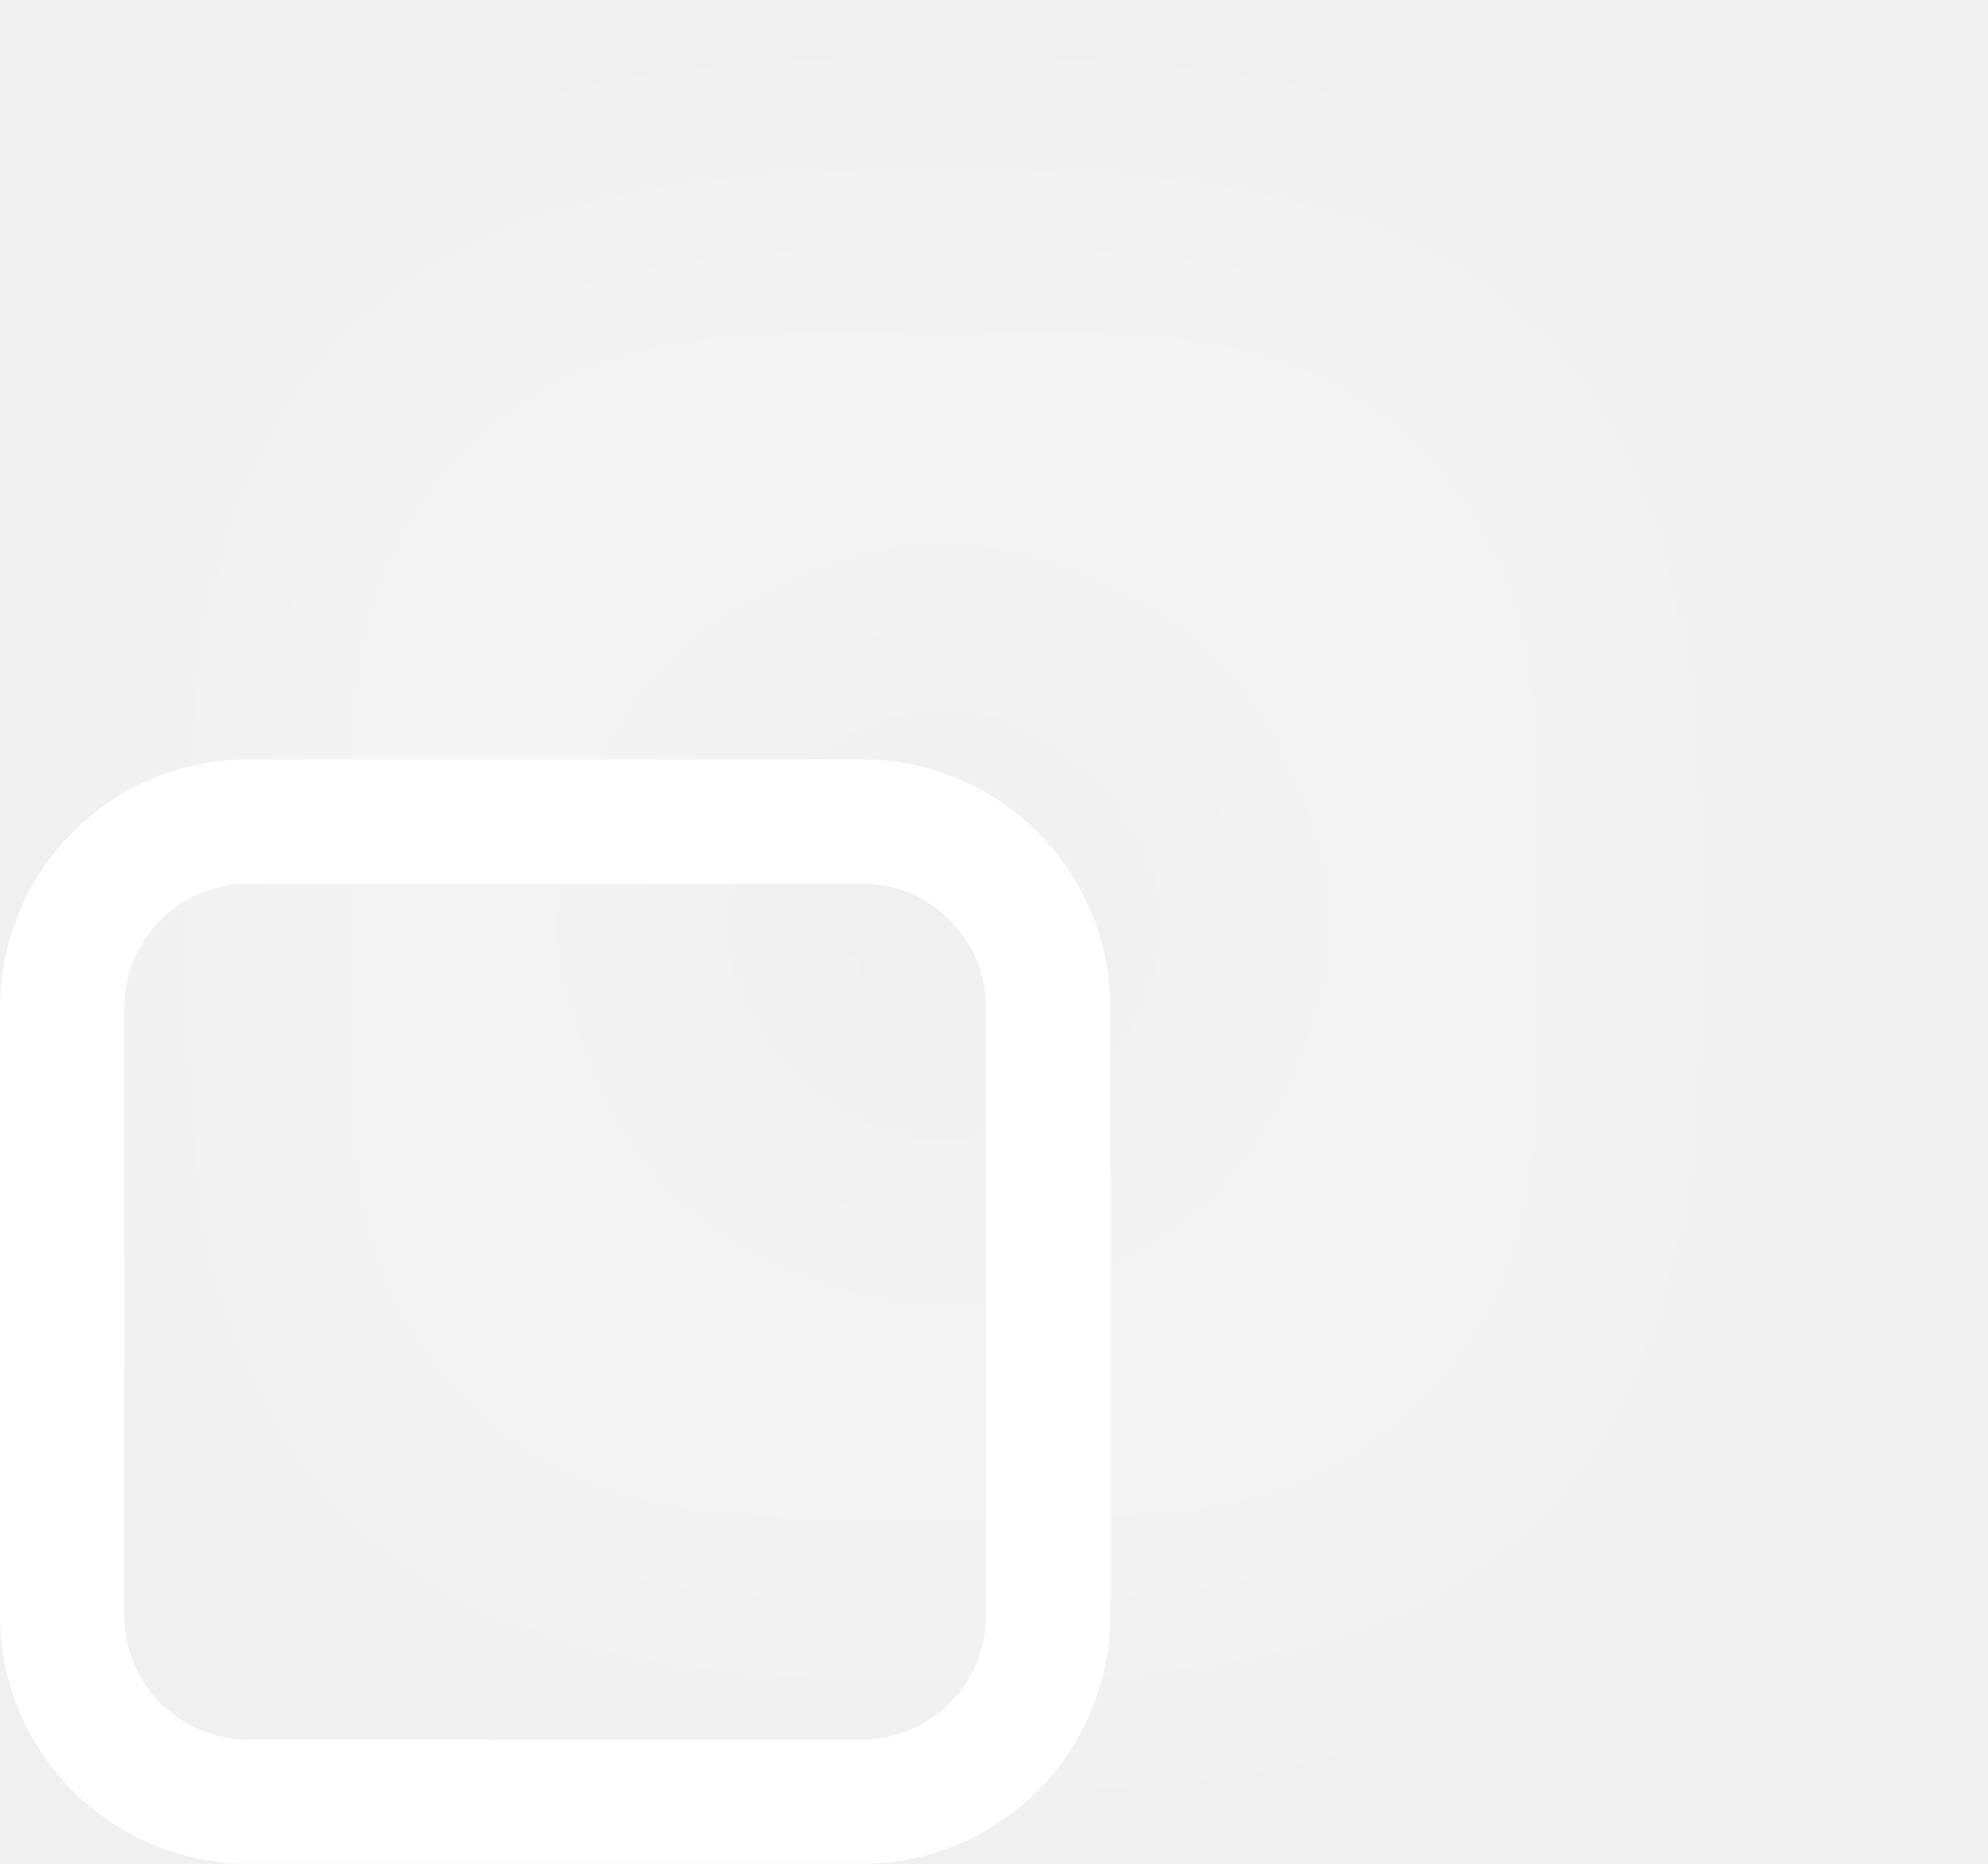
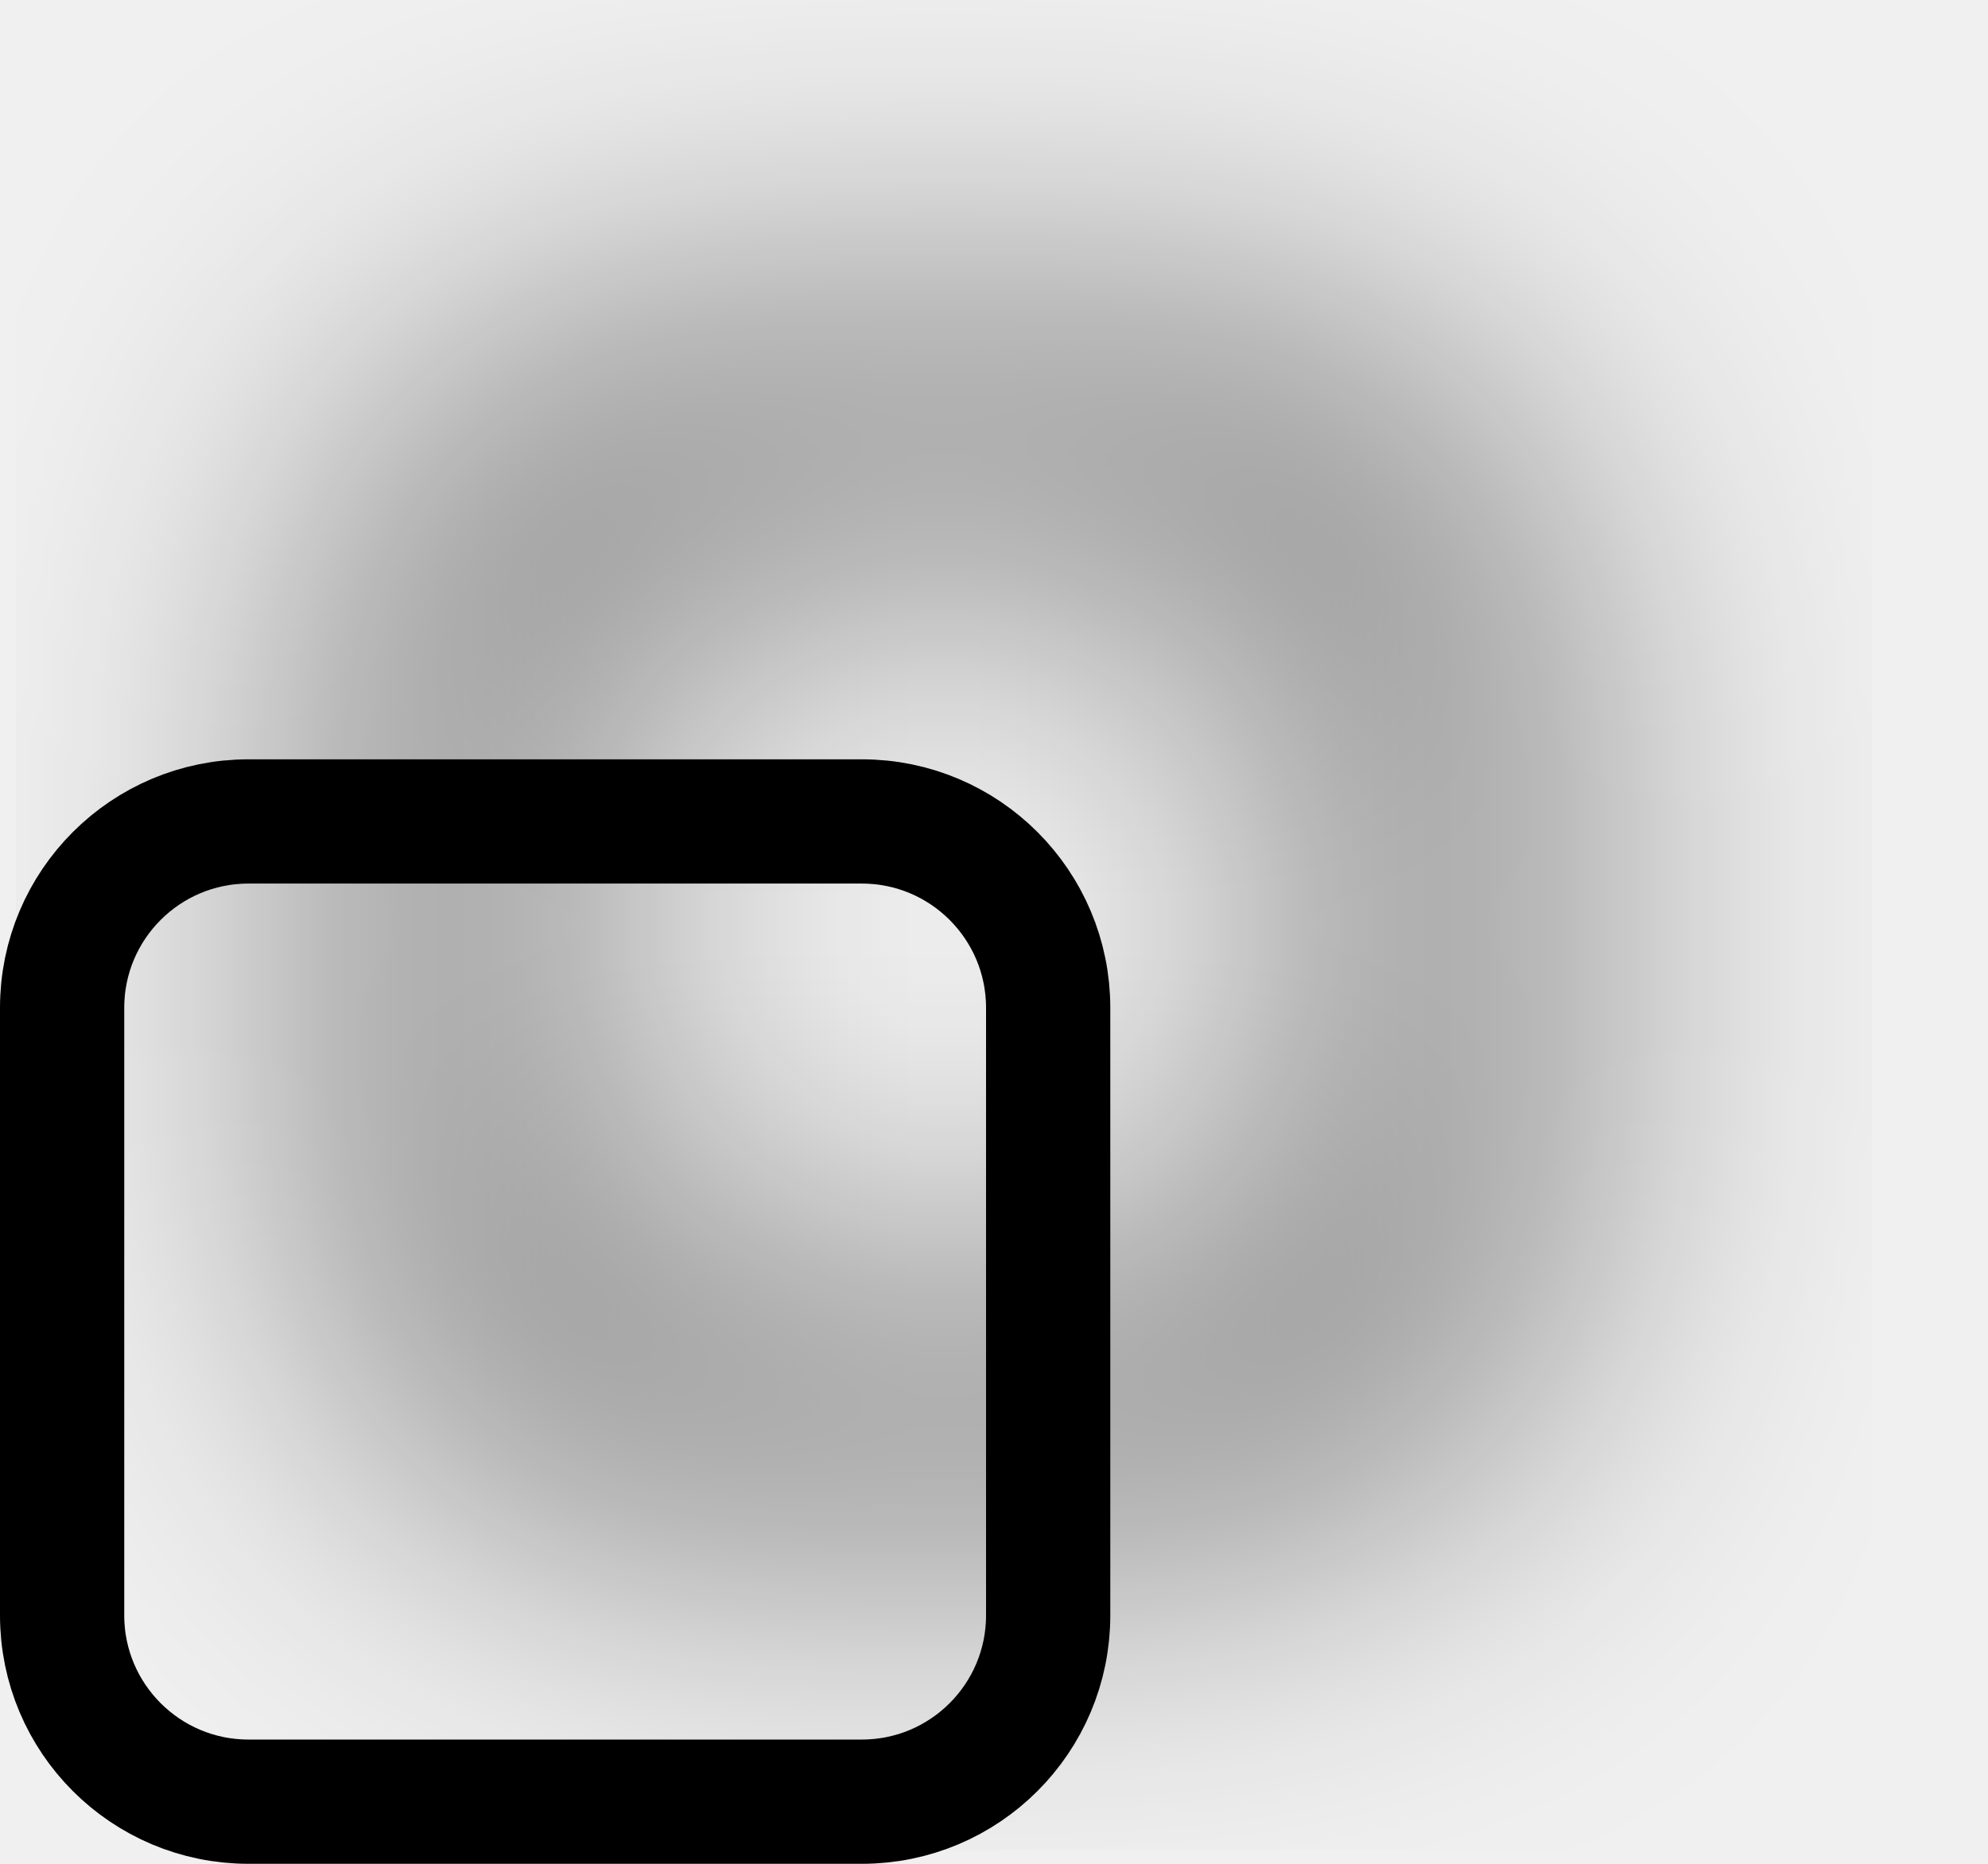
<svg xmlns="http://www.w3.org/2000/svg" width="16" height="15" viewBox="0 0 16 15" fill="none">
-   <rect x="0.5" y="6.611" width="7.936" height="7.889" rx="1.5" stroke="white" />
+   <rect x="0.5" y="6.611" width="7.936" height="7.889" rx="1.5" stroke="currentColor" />
  <g filter="url(#filter0_f_941_2688)">
-     <rect x="3.628" y="3.5" width="7.936" height="7.889" rx="1.5" stroke="white" />
+     <rect x="3.628" y="3.5" width="7.936" height="7.889" rx="1.5" stroke="currentColor" />
  </g>
  <defs>
    <filter id="filter0_f_941_2688" x="0.128" y="0" width="14.936" height="14.889" filterUnits="userSpaceOnUse" color-interpolation-filters="sRGB">
      <feFlood flood-opacity="0" result="BackgroundImageFix" />
      <feBlend mode="normal" in="SourceGraphic" in2="BackgroundImageFix" result="shape" />
      <feGaussianBlur stdDeviation="1.5" result="effect1_foregroundBlur_941_2688" />
    </filter>
  </defs>
</svg>
